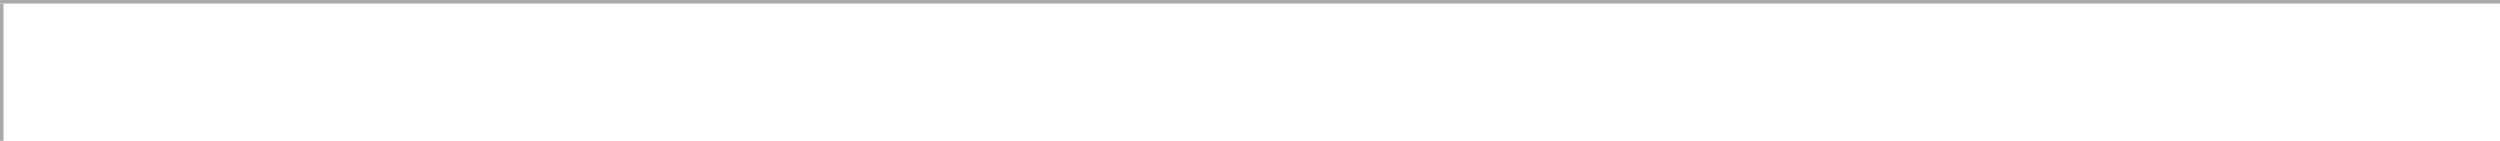
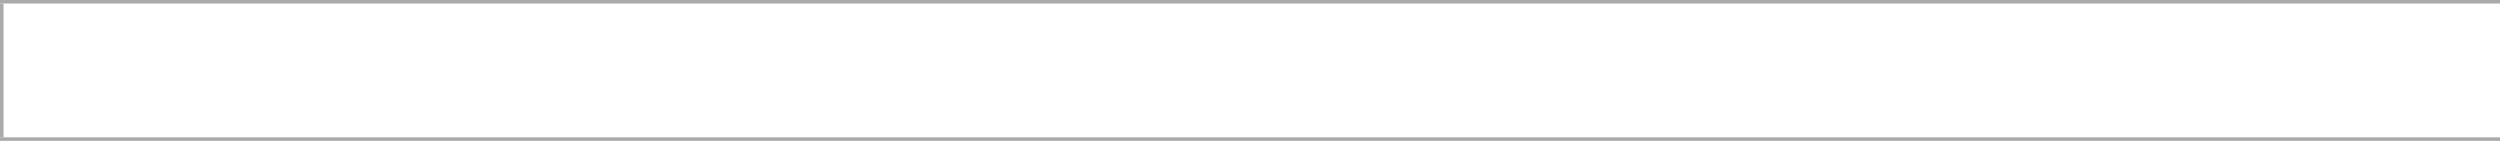
- <svg xmlns="http://www.w3.org/2000/svg" version="1.1" width="710px" height="40px" viewBox="50 350 710 40">
-   <path d="M 1 1  L 710 1  L 710 40  L 1 40  L 1 1  Z " fill-rule="nonzero" fill="rgba(255, 255, 255, 1)" stroke="none" transform="matrix(1 0 0 1 50 350 )" class="fill" />
-   <path d="M 0.5 1  L 0.5 40  " stroke-width="1" stroke-dasharray="0" stroke="rgba(170, 170, 170, 1)" fill="none" transform="matrix(1 0 0 1 50 350 )" class="stroke" />
-   <path d="M 0 0.5  L 710 0.5  " stroke-width="1" stroke-dasharray="0" stroke="rgba(170, 170, 170, 1)" fill="none" transform="matrix(1 0 0 1 50 350 )" class="stroke" />
+ <svg xmlns="http://www.w3.org/2000/svg" version="1.1" width="710px" height="40px" viewBox="50 390 710 40">
+   <path d="M 1 1  L 710 1  L 710 39  L 1 39  L 1 1  Z " fill-rule="nonzero" fill="rgba(255, 255, 255, 1)" stroke="none" transform="matrix(1 0 0 1 50 390 )" class="fill" />
+   <path d="M 0.5 1  L 0.5 39  " stroke-width="1" stroke-dasharray="0" stroke="rgba(170, 170, 170, 1)" fill="none" transform="matrix(1 0 0 1 50 390 )" class="stroke" />
+   <path d="M 0 0.5  L 710 0.5  " stroke-width="1" stroke-dasharray="0" stroke="rgba(170, 170, 170, 1)" fill="none" transform="matrix(1 0 0 1 50 390 )" class="stroke" />
+   <path d="M 0 39.5  L 710 39.5  " stroke-width="1" stroke-dasharray="0" stroke="rgba(170, 170, 170, 1)" fill="none" transform="matrix(1 0 0 1 50 390 )" class="stroke" />
</svg>
